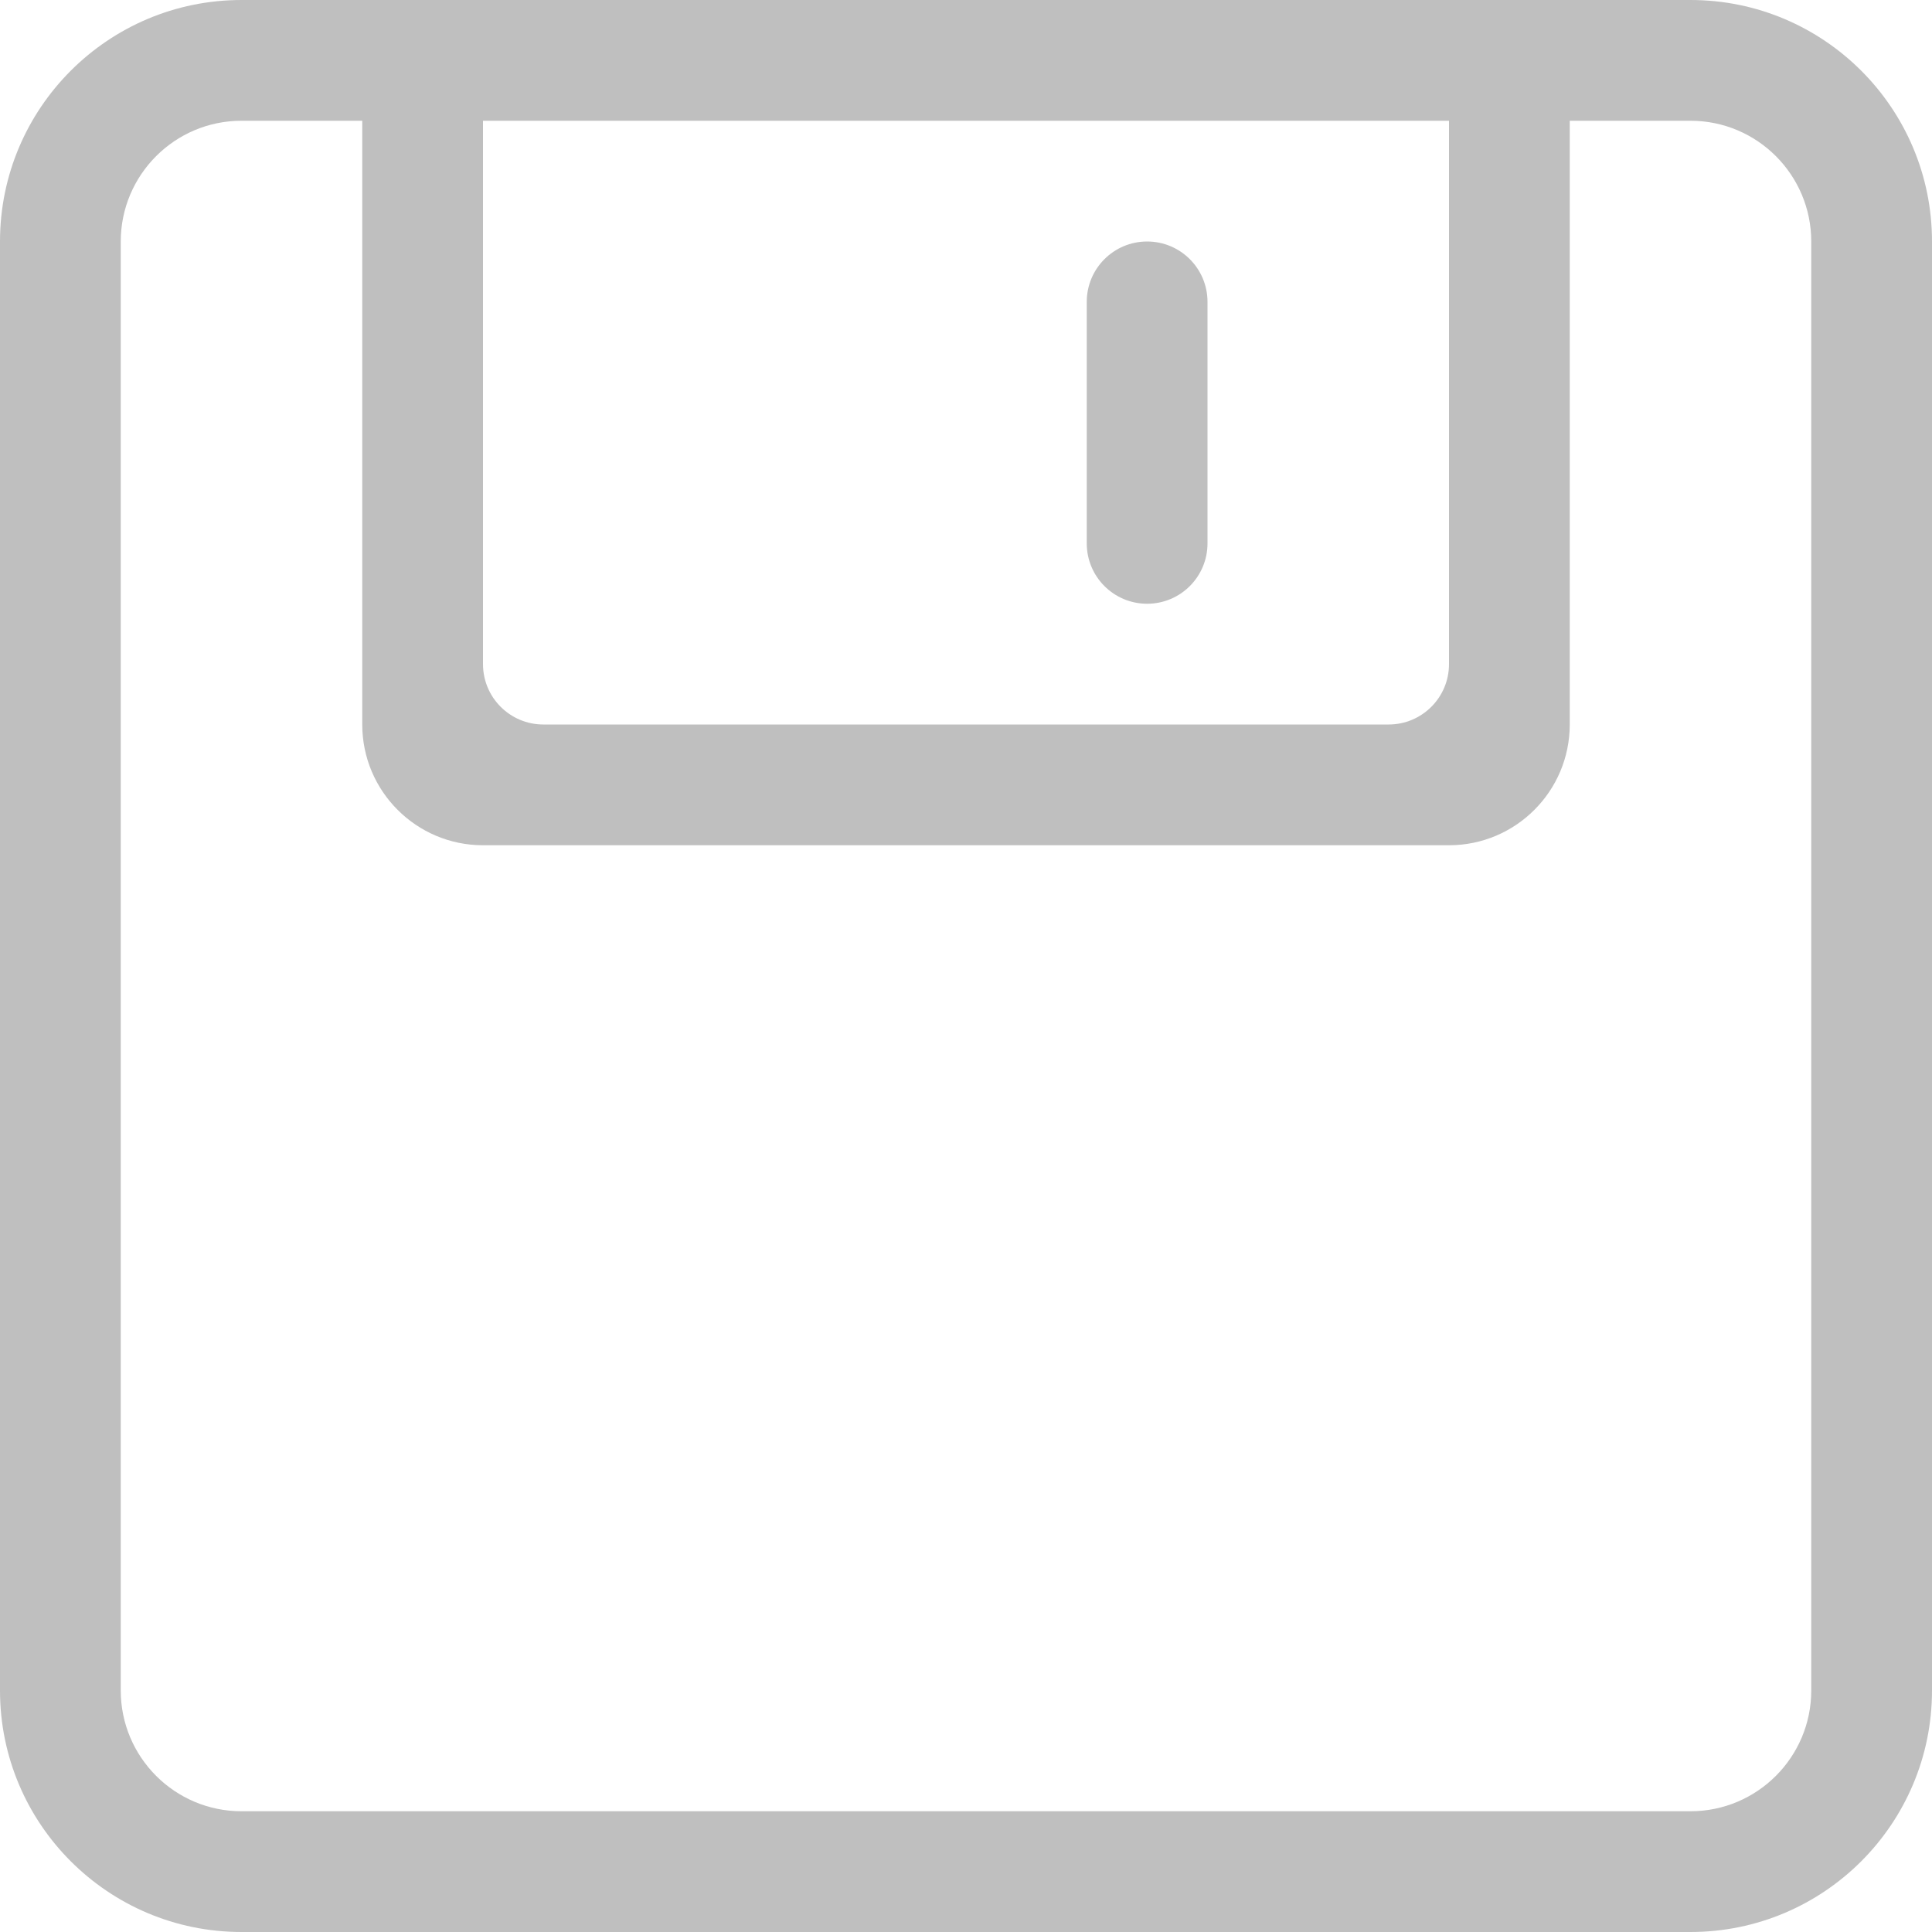
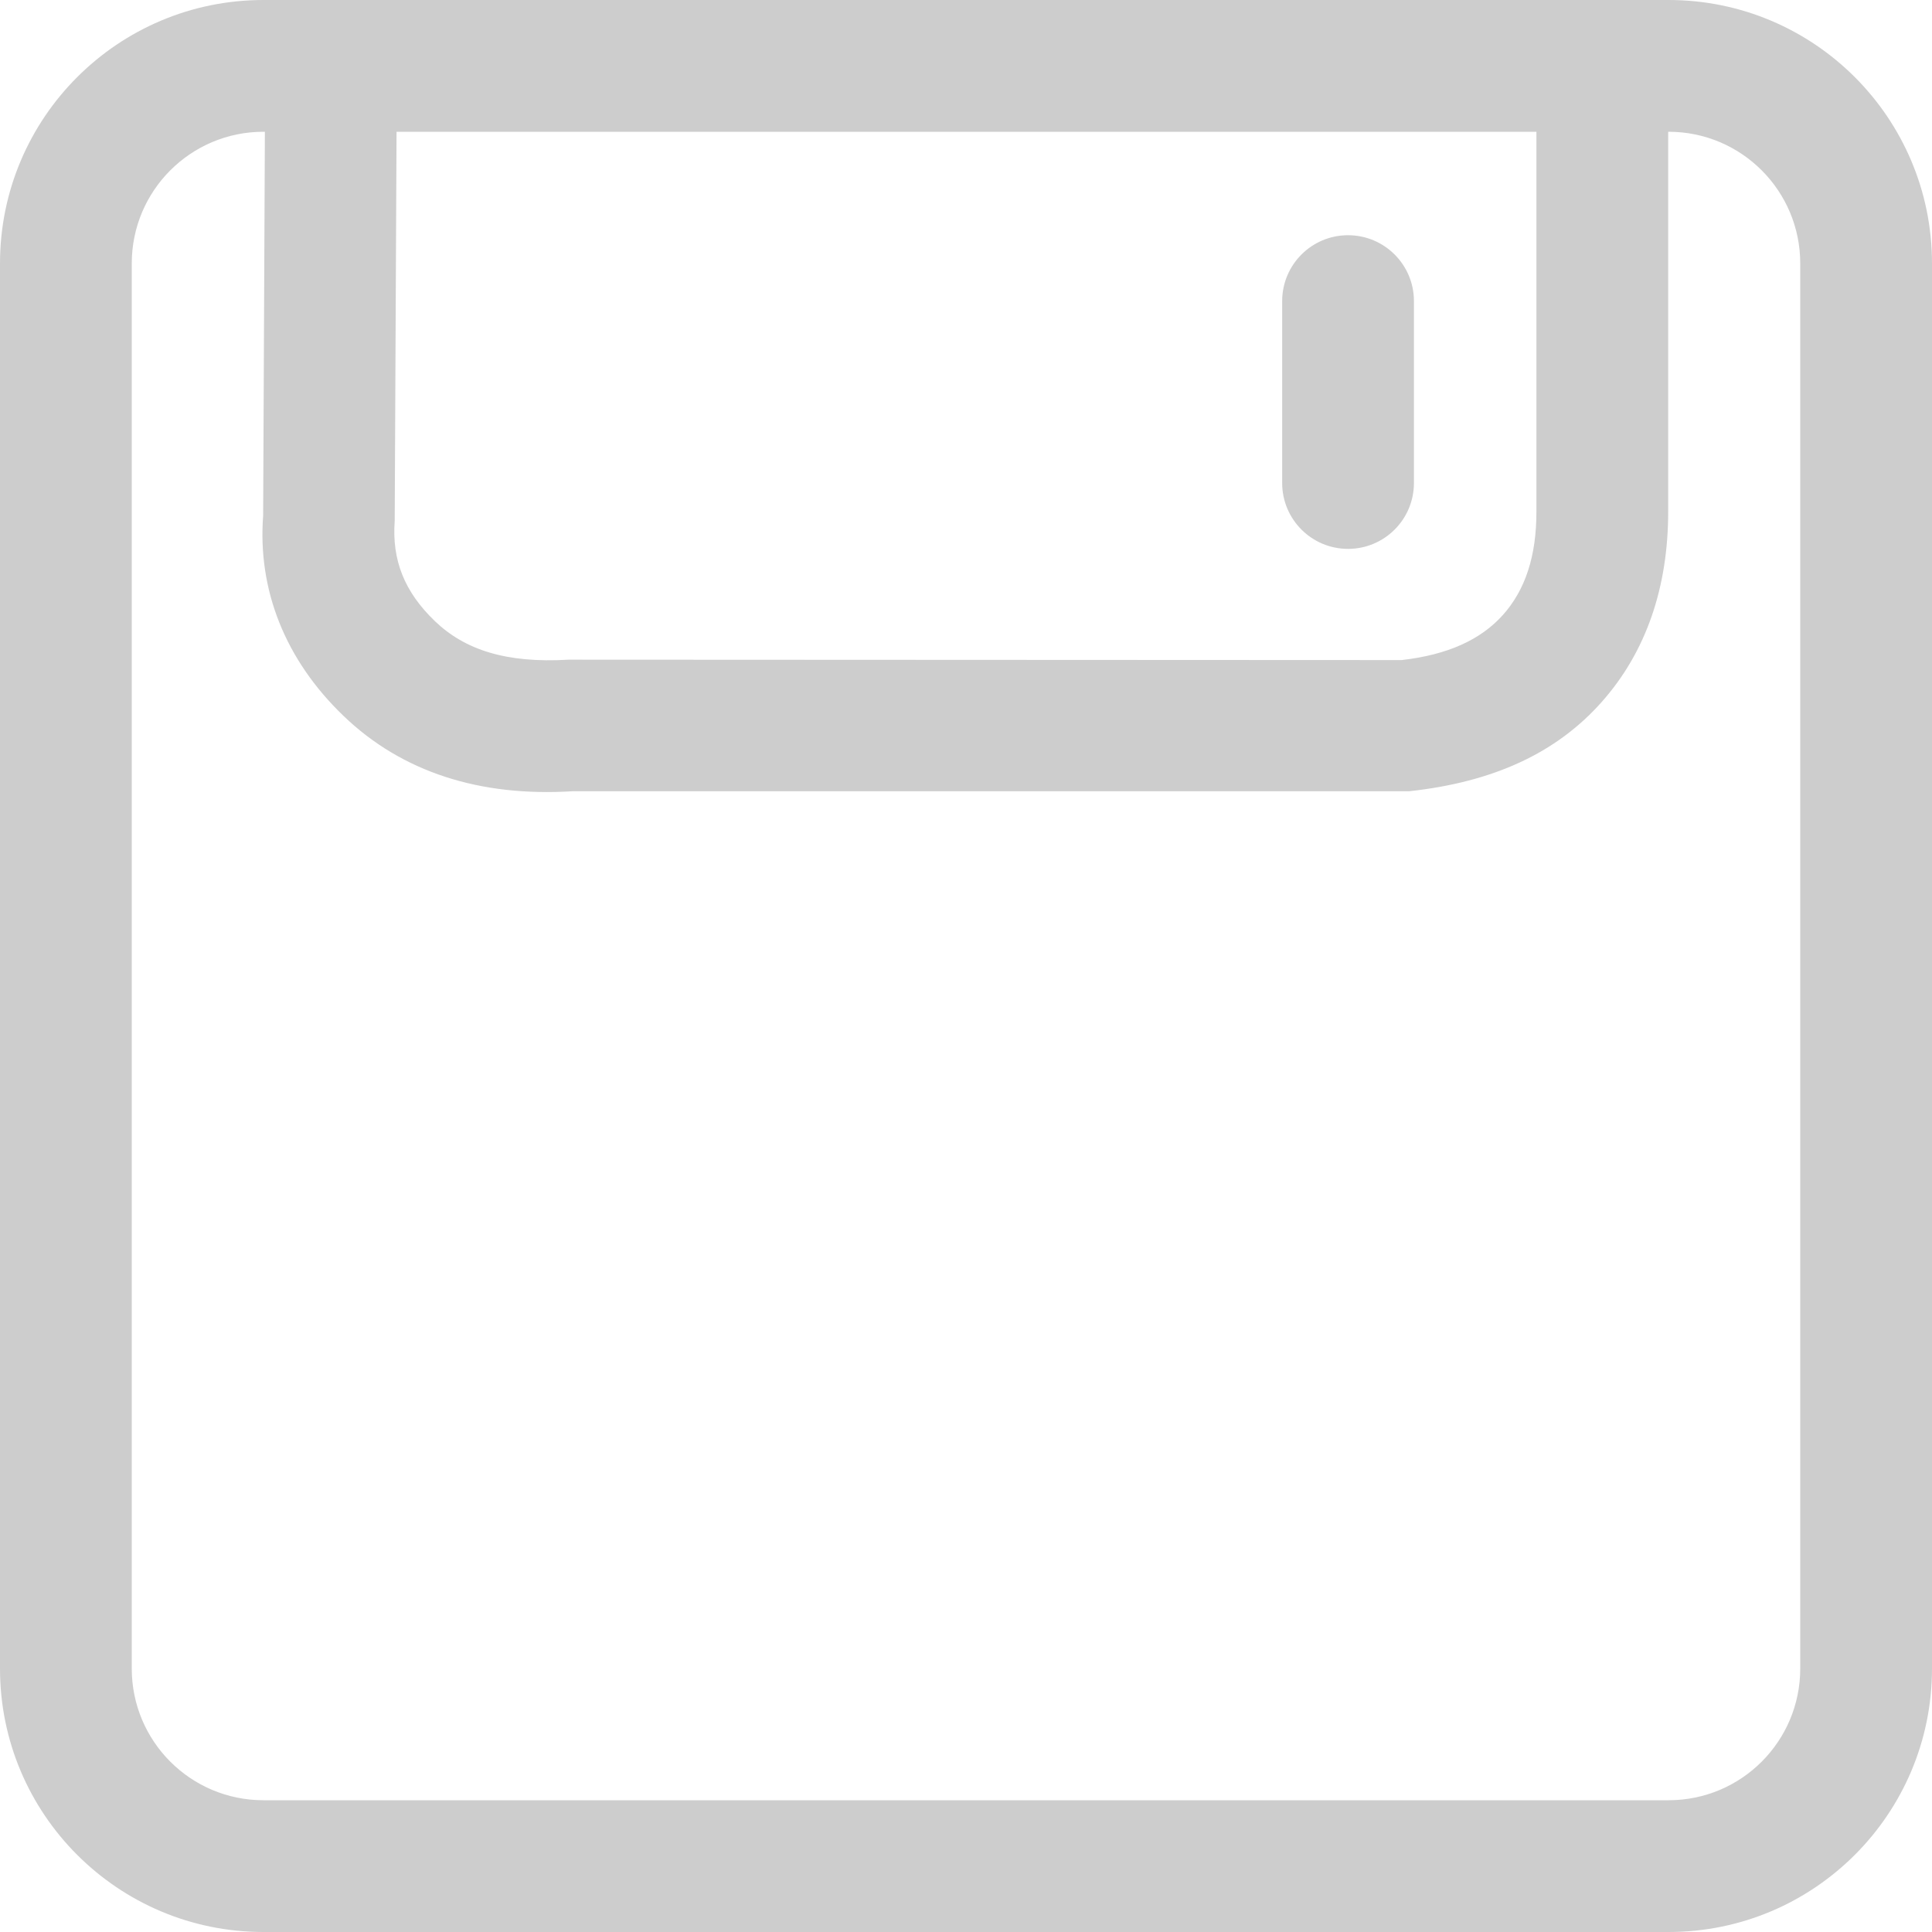
- <svg xmlns="http://www.w3.org/2000/svg" t="1639460589372" class="icon" viewBox="0 0 1024 1024" version="1.1" p-id="7538" width="16" height="16">
-   <defs>
-     <style type="text/css" />
-   </defs>
-   <path d="M608 320C625.664 320 640 305.696 640 288L640 160C640 142.304 625.664 128 608 128 590.336 128 576 142.304 576 160L576 288C576 305.696 590.336 320 608 320L608 320ZM960 896C960 931.328 931.328 960 896 960L128 960C92.672 960 64 931.328 64 896L64 128C64 92.672 92.672 64 128 64L192 64 192 384C192 419.328 220.672 448 256 448L768 448C803.328 448 832 419.328 832 384L832 64 896 64C931.328 64 960 92.672 960 128L960 896 960 896ZM256 64 768 64 768 352C768 369.696 753.664 384 736 384L288 384C270.336 384 256 369.696 256 352L256 64 256 64ZM896 0 128 0C57.312 0 0 57.312 0 128L0 896C0 966.688 57.312 1024 128 1024L896 1024C966.688 1024 1024 966.688 1024 896L1024 128C1024 57.312 966.688 0 896 0L896 0Z" p-id="7539" fill="#bfbfbf" />
+ <svg xmlns="http://www.w3.org/2000/svg" t="1692411452783" class="icon" viewBox="0 0 1024 1024" version="1.1" p-id="73229" width="16" height="16">
+   <path d="M139.622 69.837c-38.554 0-69.786 31.232-69.786 69.786v744.755c0 38.554 31.232 69.786 69.786 69.786h744.755c38.554 0 69.786-31.232 69.786-69.786V139.622c0-38.554-31.232-69.786-69.786-69.786H139.622zM884.378 0A139.622 139.622 0 0 1 1024 139.622v744.755A139.622 139.622 0 0 1 884.378 1024H139.622A139.622 139.622 0 0 1 0 884.378V139.622A139.622 139.622 0 0 1 139.622 0h744.755z m-169.882 124.672a34.918 34.918 0 0 0-34.918 34.918V256a34.918 34.918 0 0 0 69.837 0V159.59a34.918 34.918 0 0 0-34.918-34.918zM140.493 48.128l69.786 0.307-1.075 227.635c-1.536 20.787 5.12 37.581 21.248 53.094 16.026 15.411 38.093 22.426 70.861 20.48l441.6 0.205c24.678-2.816 42.035-10.906 53.76-24.013 11.674-13.158 17.715-30.874 17.664-54.938V48.23h69.837v222.566c0.051 40.397-11.622 74.752-35.43 101.478-23.808 26.726-57.037 42.24-101.888 47.104h-443.392c-49.101 3.021-90.368-10.086-121.395-39.936-30.925-29.696-45.568-66.765-42.598-106.086l1.024-225.28z" fill="#cdcdcd" p-id="73230" />
</svg>
